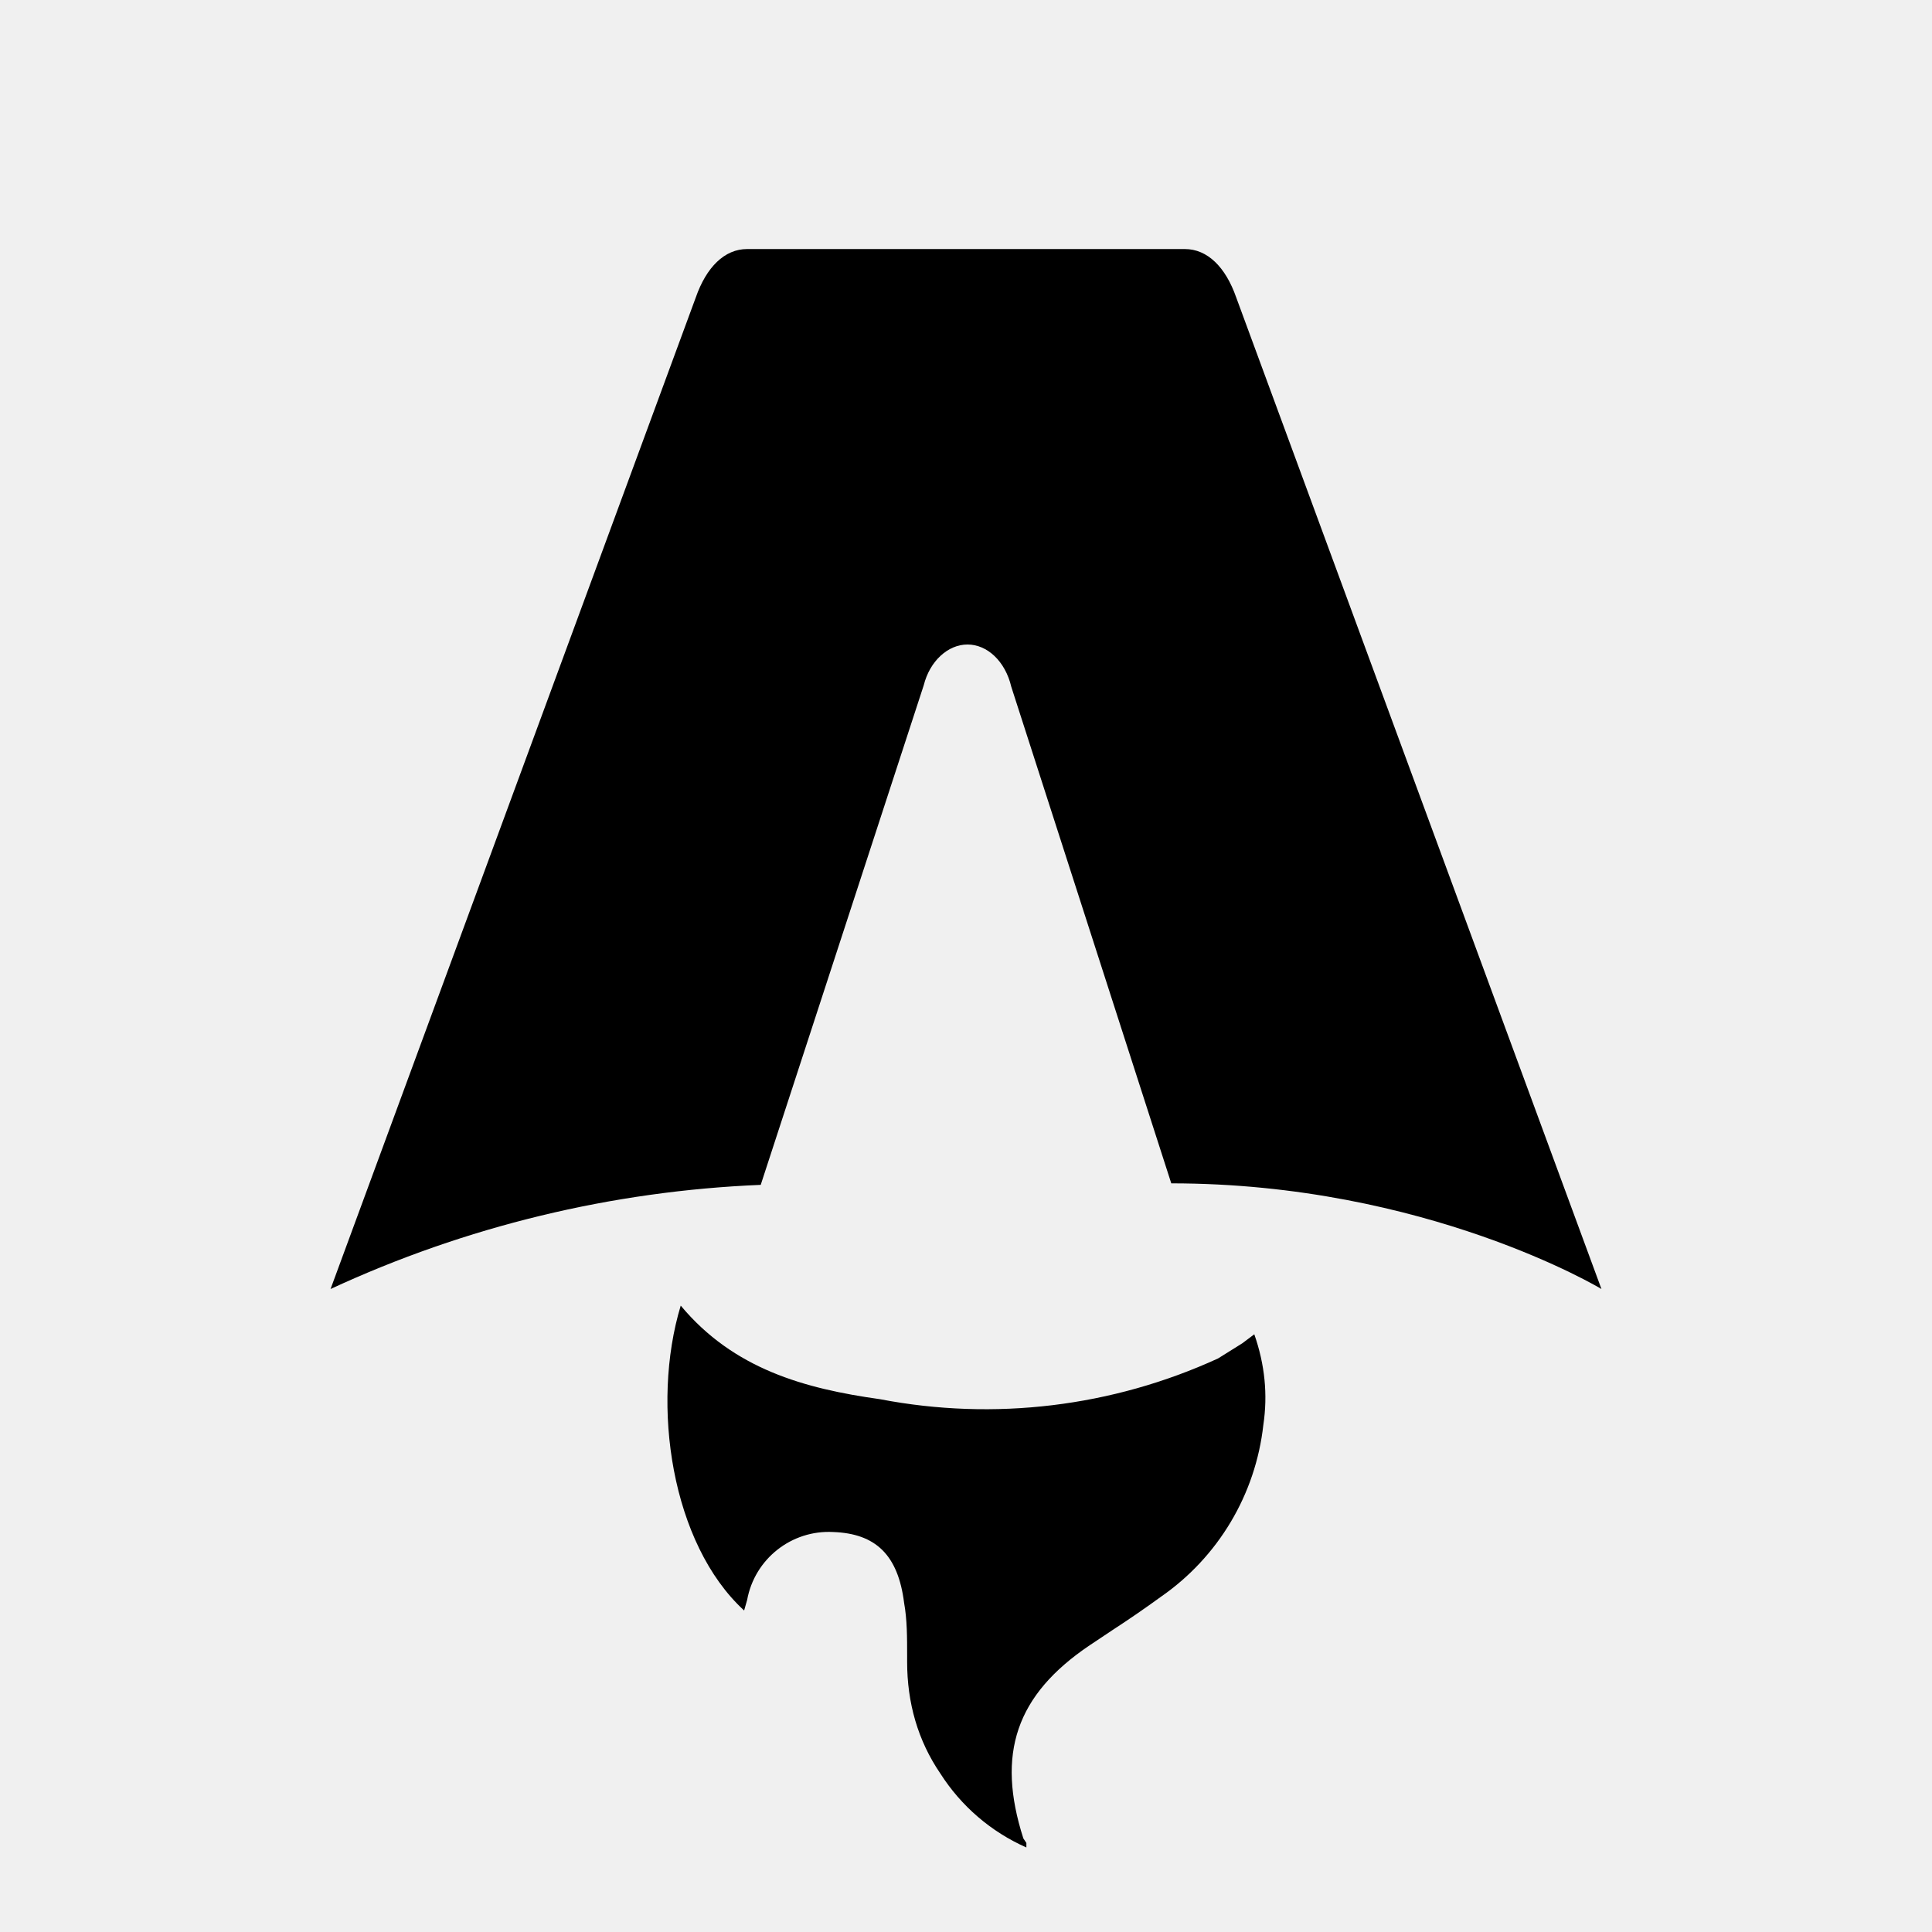
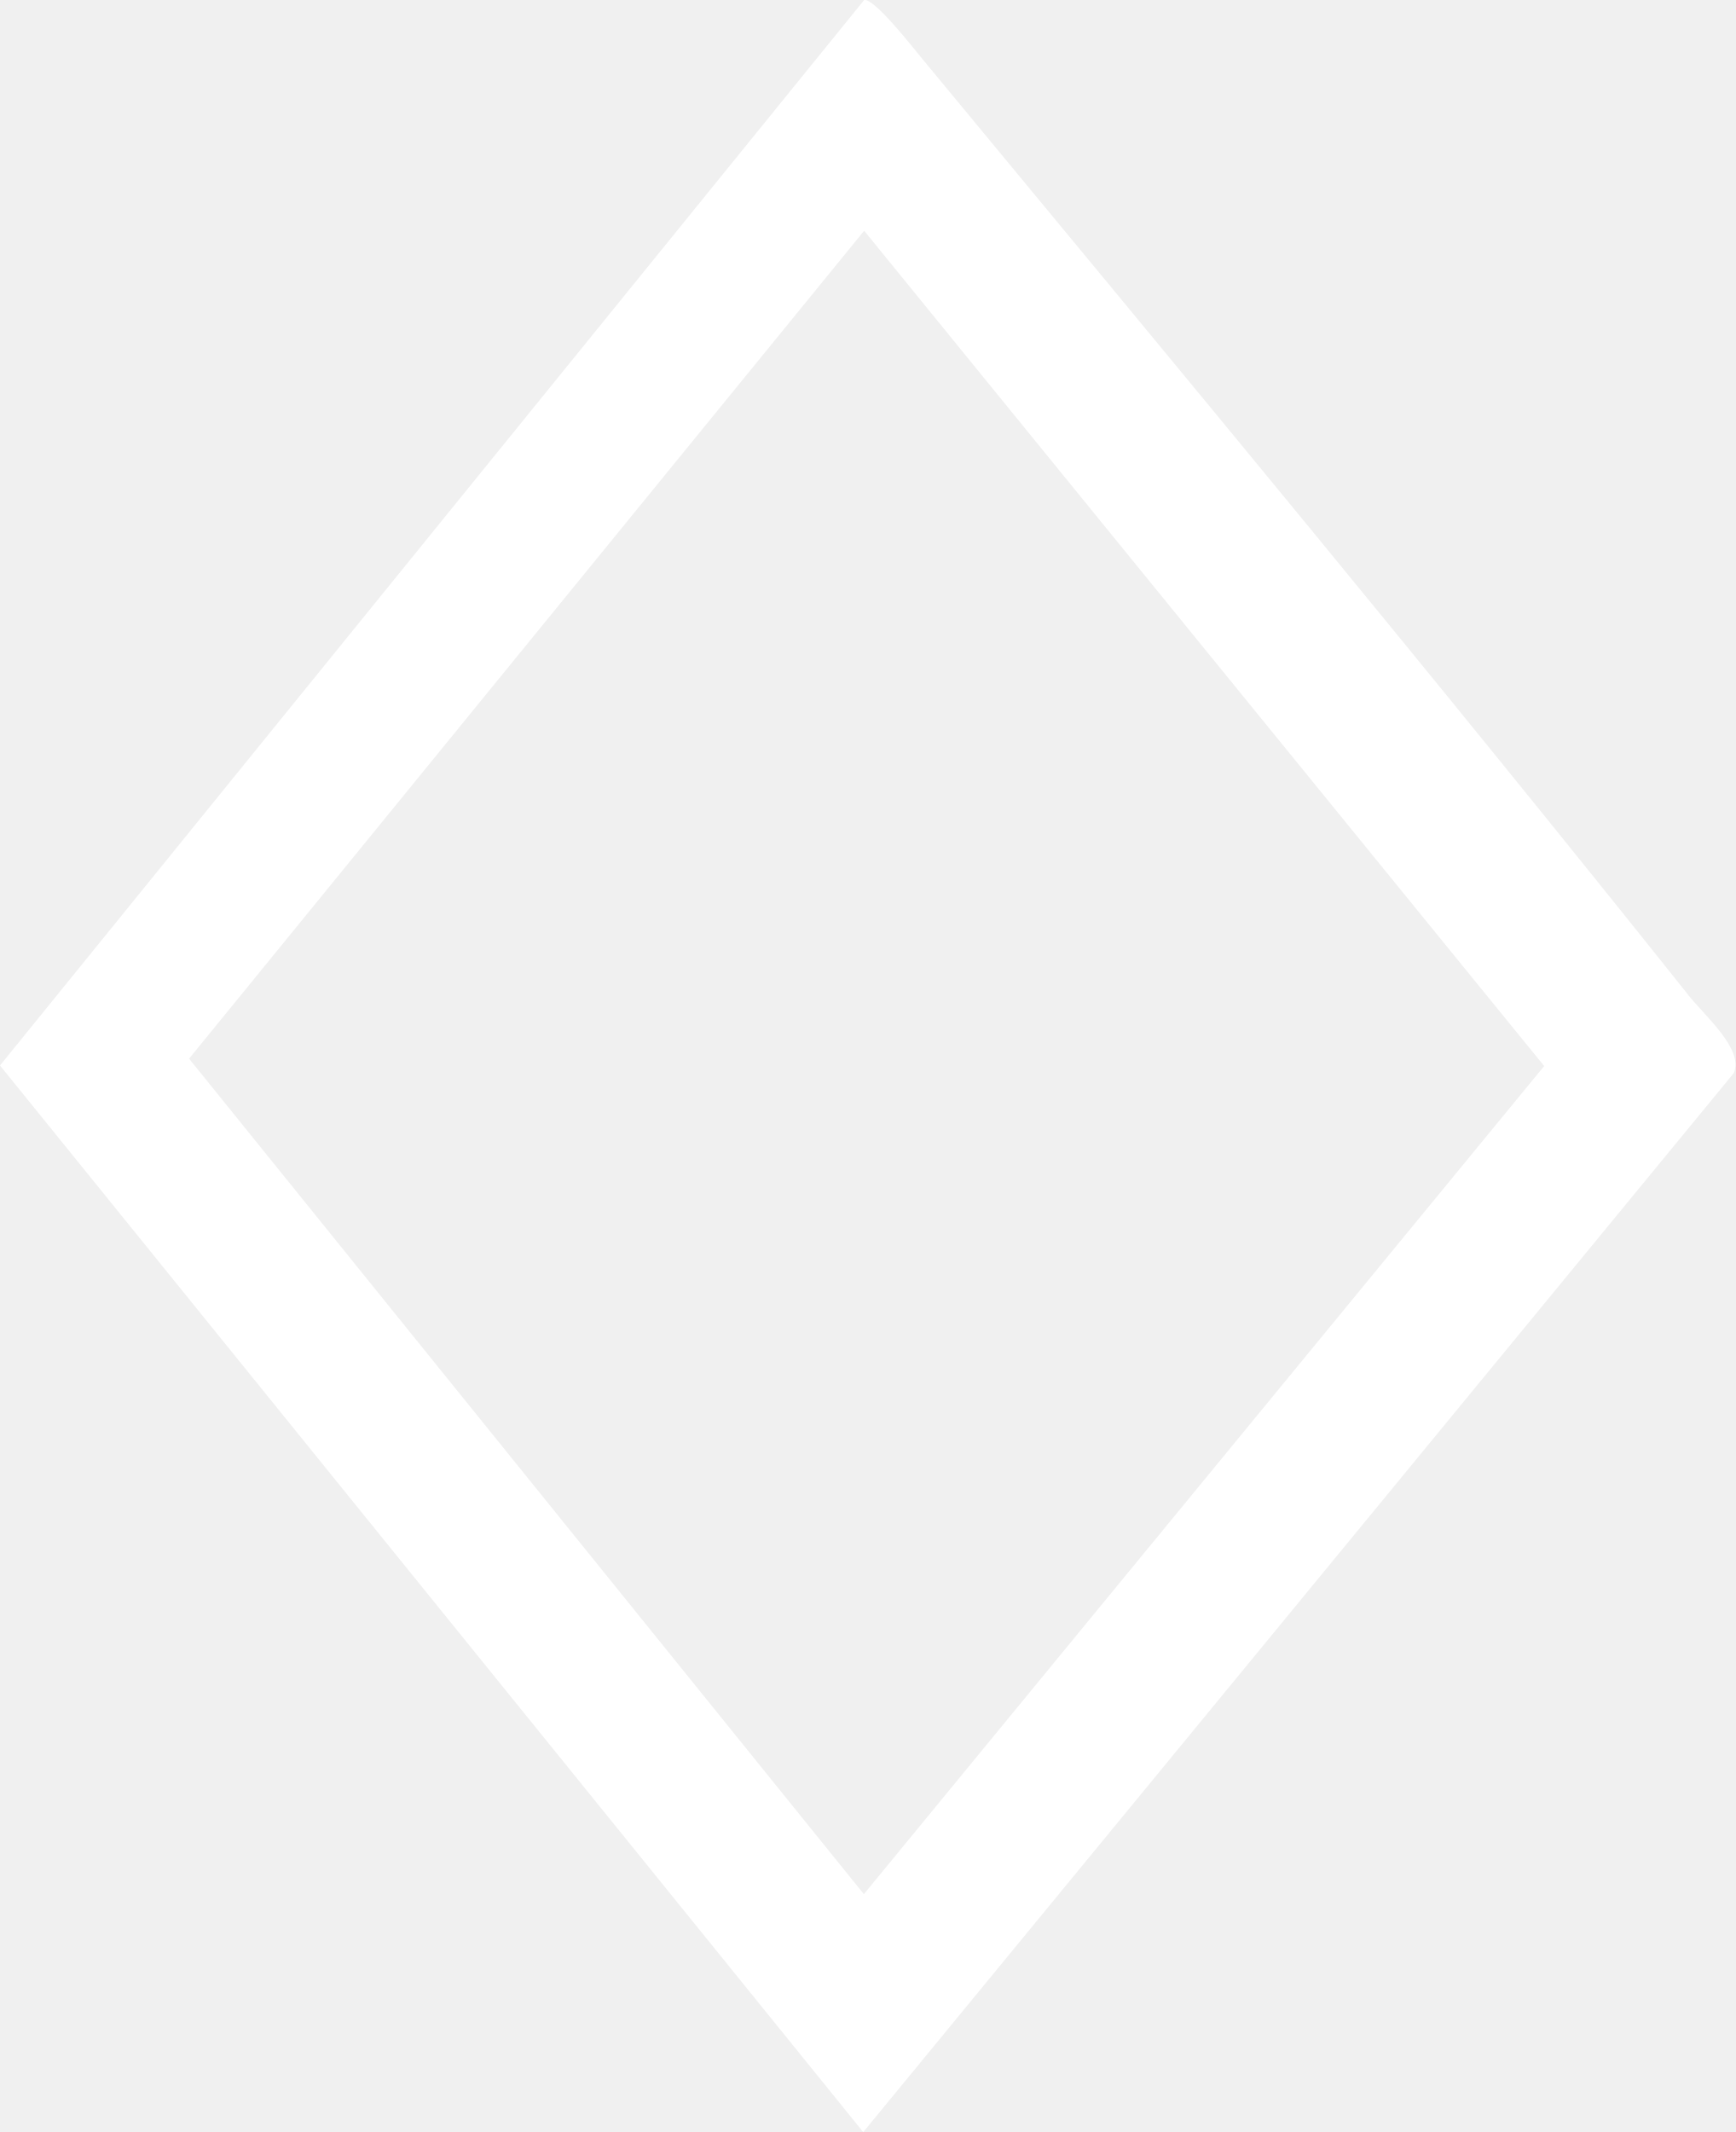
- <svg xmlns="http://www.w3.org/2000/svg" fill="none" viewBox="0 0 128 128">
-   <path d="M50.4 78.5a75.1 75.1 0 0 0-28.5 6.9l24.2-65.7c.7-2 1.9-3.2 3.4-3.2h29c1.5 0 2.7 1.2 3.4 3.2l24.2 65.7s-11.6-7-28.5-7L67 45.5c-.4-1.7-1.6-2.8-2.9-2.8-1.3 0-2.5 1.1-2.9 2.7L50.4 78.5Zm-1.1 28.2Zm-4.2-20.2c-2 6.6-.6 15.8 4.2 20.2a17.5 17.5 0 0 1 .2-.7 5.5 5.5 0 0 1 5.7-4.5c2.8.1 4.3 1.5 4.7 4.7.2 1.1.2 2.3.2 3.5v.4c0 2.7.7 5.2 2.2 7.4a13 13 0 0 0 5.7 4.9v-.3l-.2-.3c-1.8-5.6-.5-9.5 4.4-12.8l1.5-1a73 73 0 0 0 3.2-2.2 16 16 0 0 0 6.8-11.4c.3-2 .1-4-.6-6l-.8.6-1.6 1a37 37 0 0 1-22.4 2.7c-5-.7-9.7-2-13.2-6.2Z" />
-   <style>
-         path { fill: #000; }
-         @media (prefers-color-scheme: dark) {
-             path { fill: #FFF; }
+ <svg xmlns="http://www.w3.org/2000/svg" id="Capa_2" data-name="Capa 2" viewBox="0 0 185.59 227.95">
+   <defs>
+     <style>
+       .cls-1 {
+         fill: #fff;
+       }
+       @media (prefers-color-scheme: light) {
+         .cls-1 {
+           fill: #000;
        }
+       }
    </style>
+   </defs>
+   <g id="Capa_1-2" data-name="Capa 1">
+     <path class="cls-1" d="M180.54,106.39c1.74,2.19,6,5.83,4.86,8.35l-93.09,113.22L0,113.92,92.41,0c1.1-.2,5.23,5.1,6.23,6.31,27.44,33.16,55.08,66.43,81.9,100.07ZM92.41,24.67L20.22,113.19l72.16,89.33,72.75-88.54L92.41,24.67Z" />
+   </g>
</svg>
